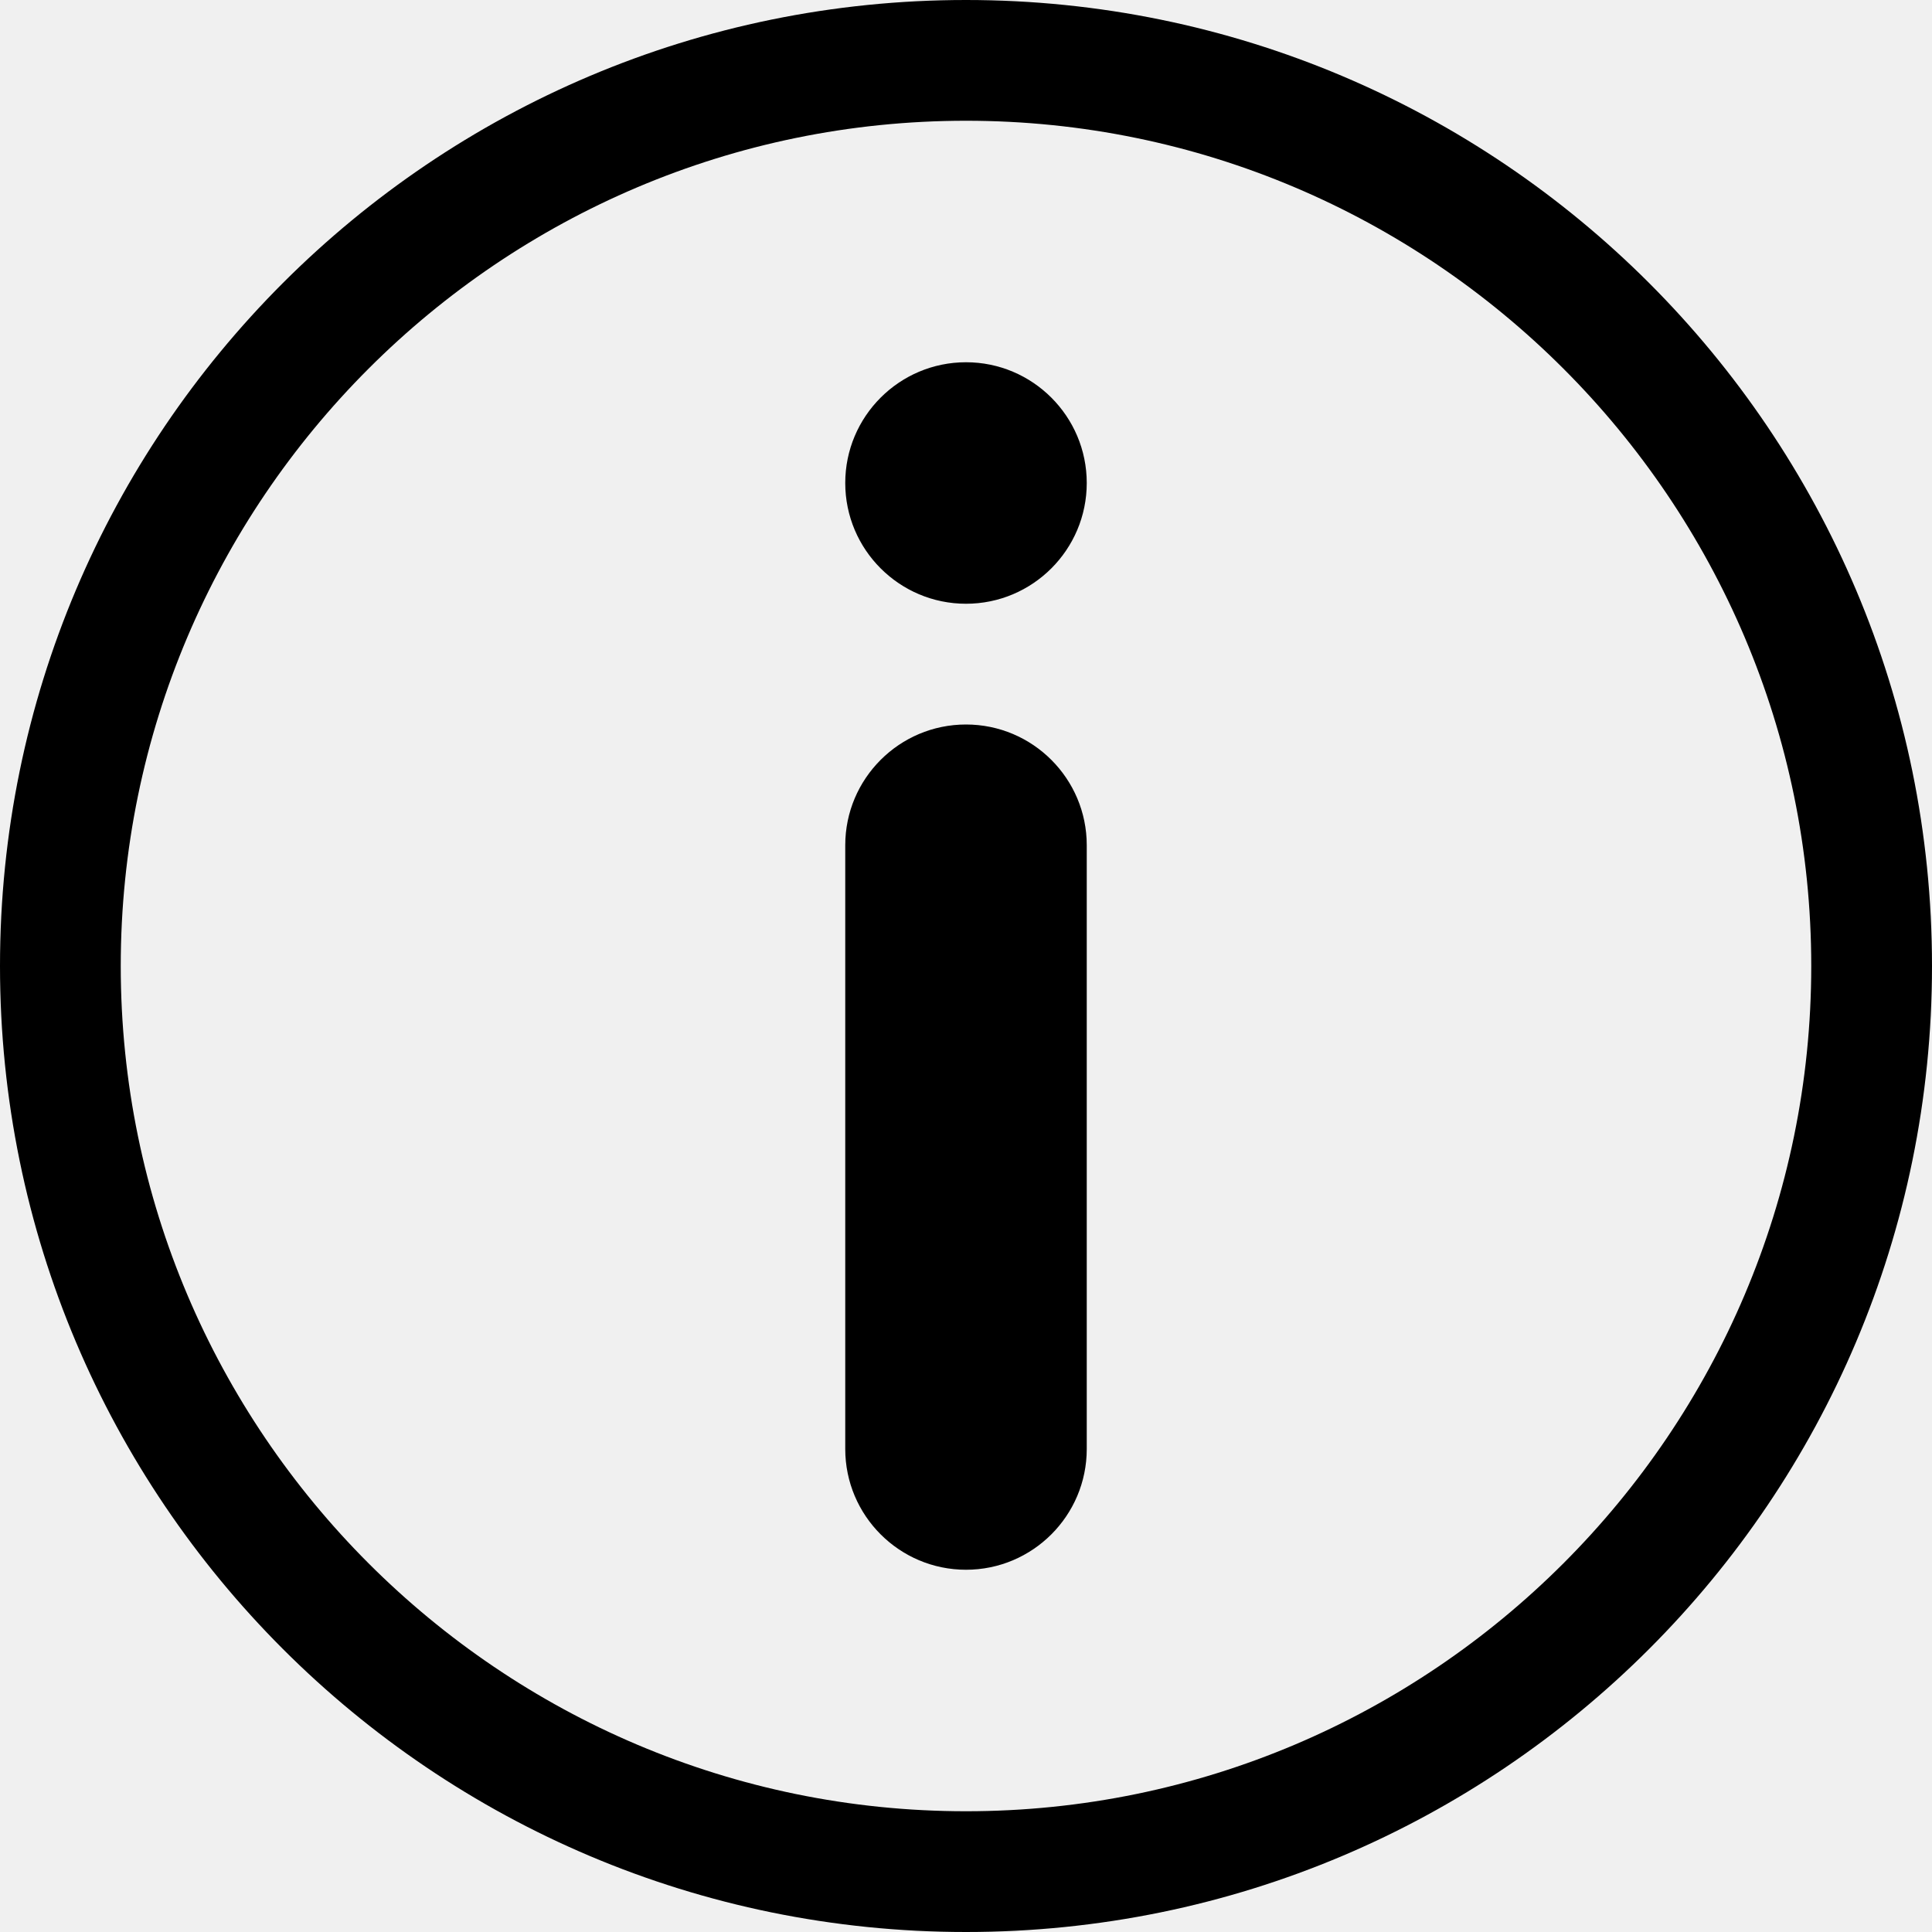
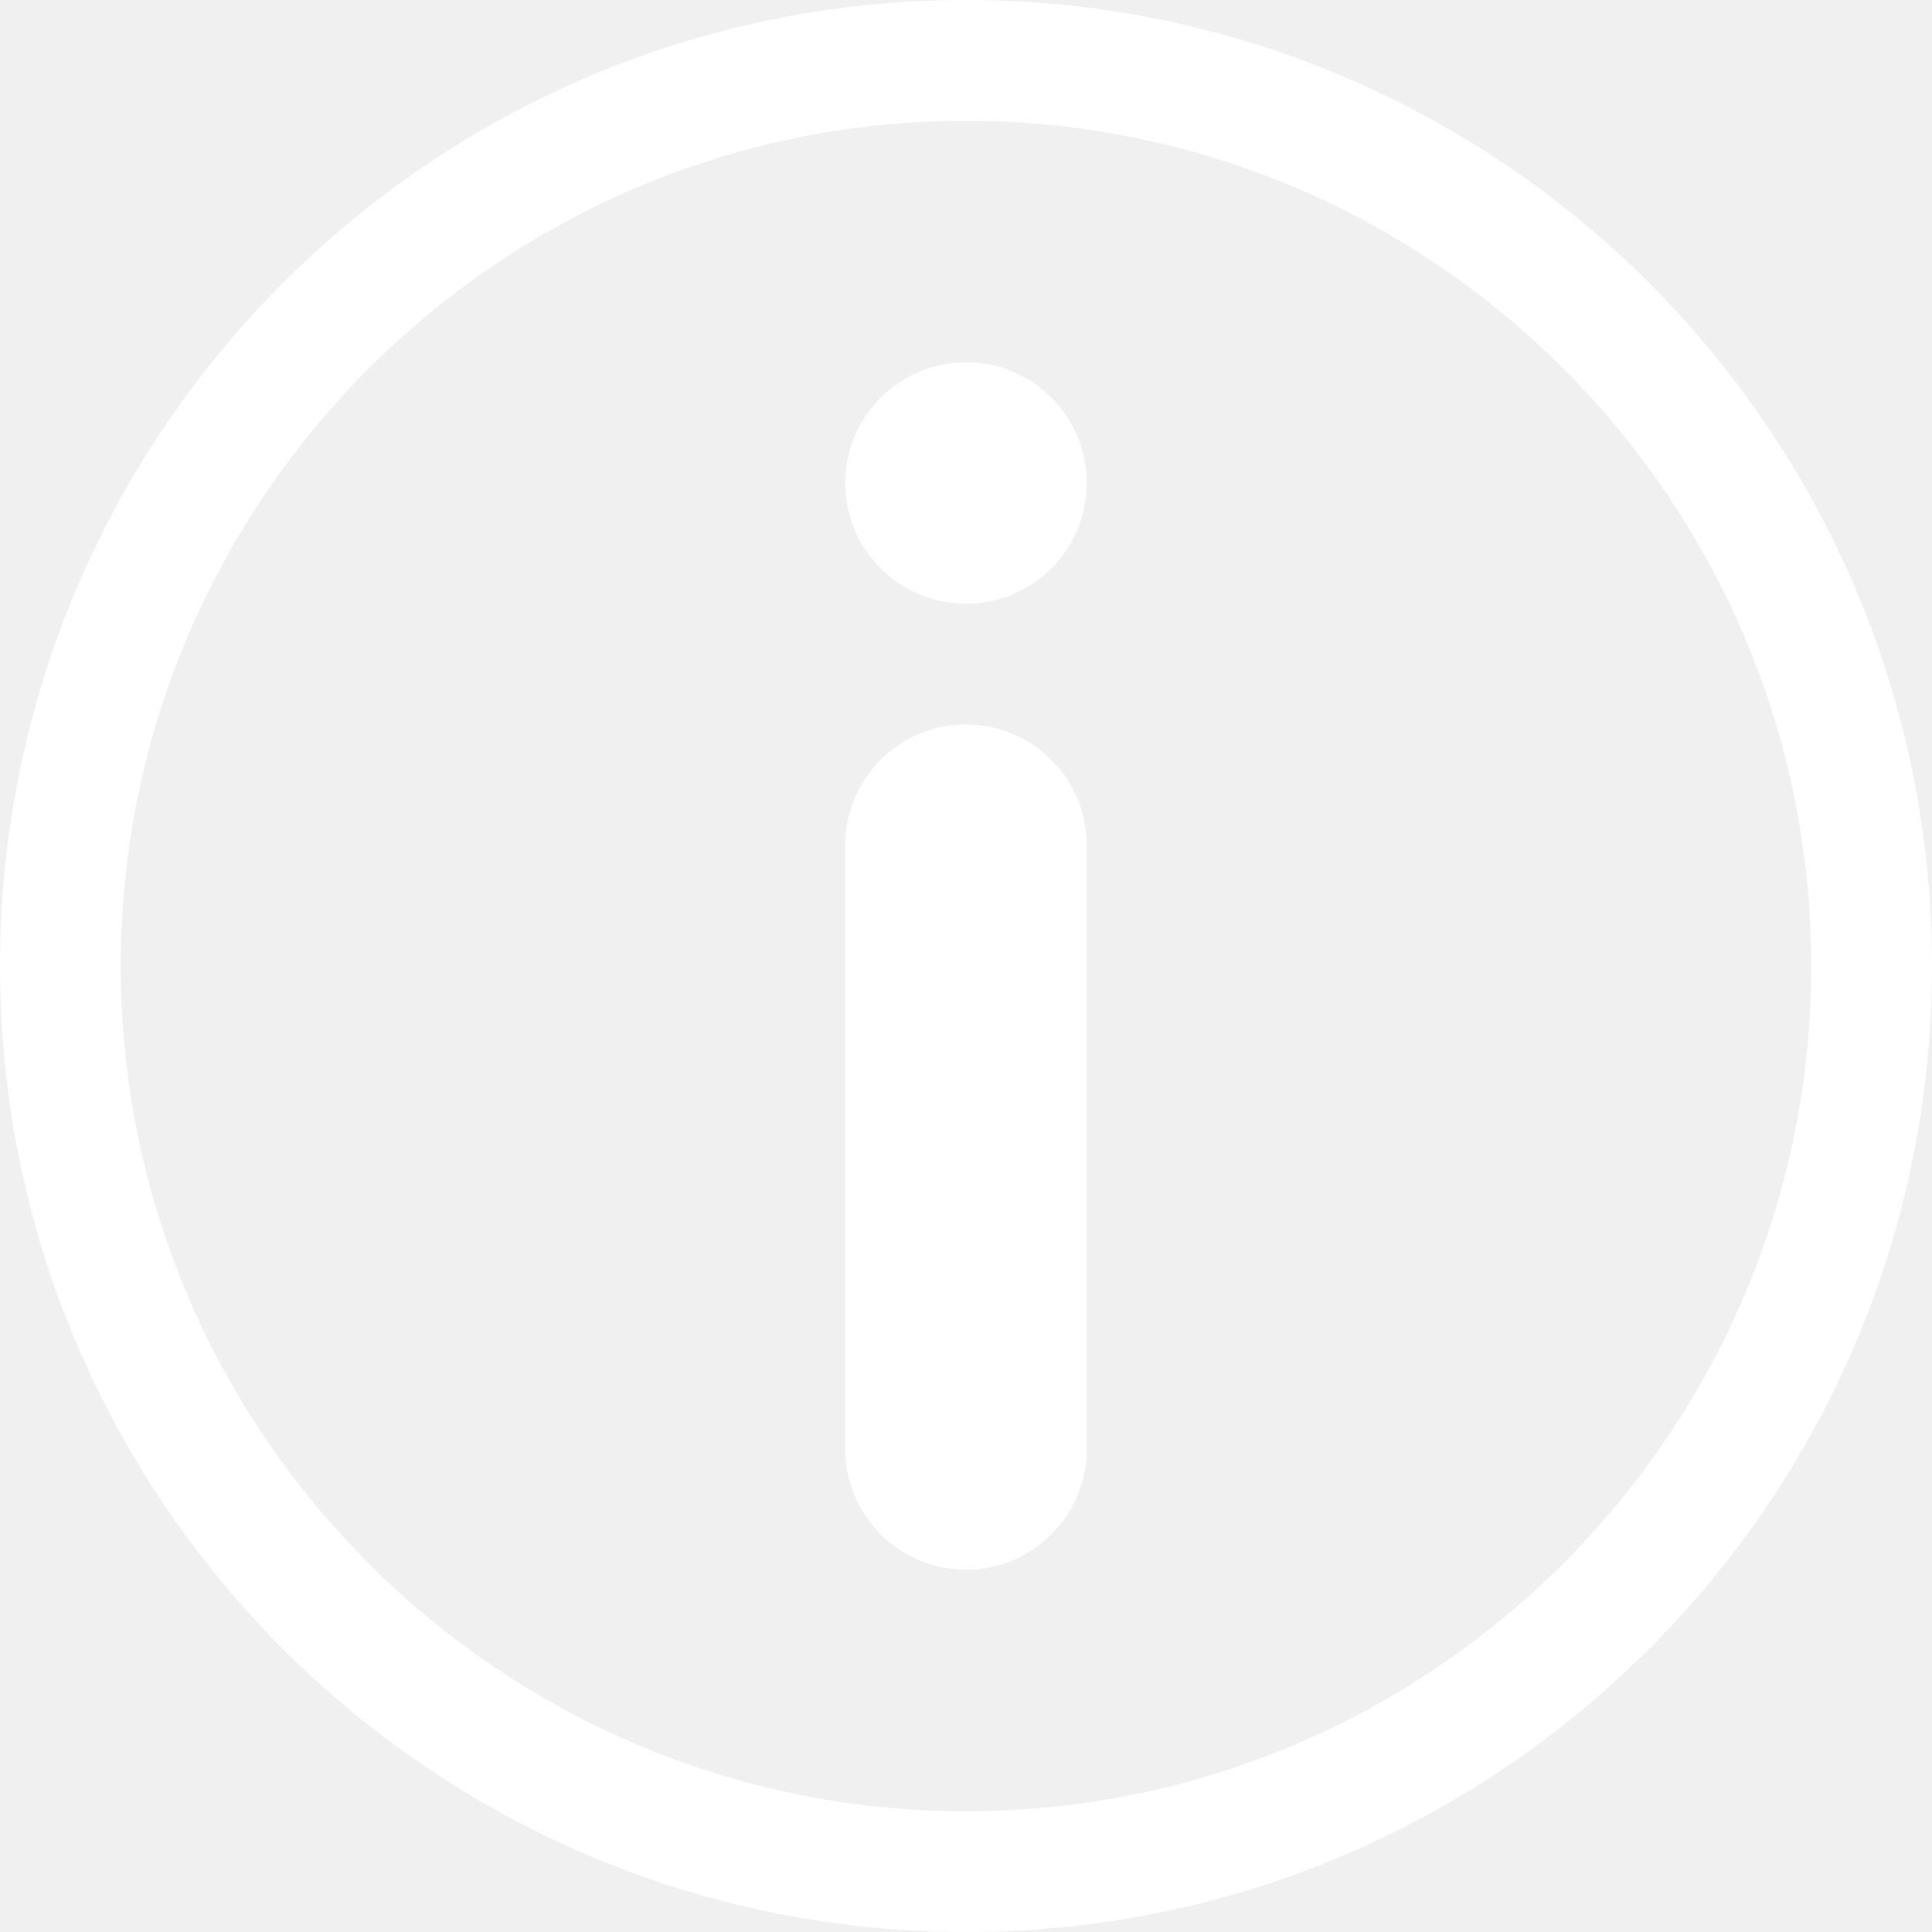
<svg xmlns="http://www.w3.org/2000/svg" width="128" height="128">
-   <path d="M64 0C28.656 0 0 28.656 0 64s28.656 64 64 64 64-28.656 64-64S99.344 0 64 0zm0 120C33.125 120 8 94.875 8 64S33.125 8 64 8s56 25.125 56 56-25.125 56-56 56zm0-72c-4.414 0-8 3.586-8 8v40c0 4.414 3.586 8 8 8s8-3.586 8-8V56c0-4.414-3.586-8-8-8zm0-24c-4.414 0-8 3.586-8 8s3.586 8 8 8 8-3.586 8-8-3.586-8-8-8z" />
+   <path fill="#ffffff" d="M64 0C28.656 0 0 28.656 0 64s28.656 64 64 64 64-28.656 64-64S99.344 0 64 0zm0 120C33.125 120 8 94.875 8 64S33.125 8 64 8s56 25.125 56 56-25.125 56-56 56zm0-72c-4.414 0-8 3.586-8 8v40c0 4.414 3.586 8 8 8s8-3.586 8-8V56c0-4.414-3.586-8-8-8zm0-24c-4.414 0-8 3.586-8 8s3.586 8 8 8 8-3.586 8-8-3.586-8-8-8z" />
</svg>
